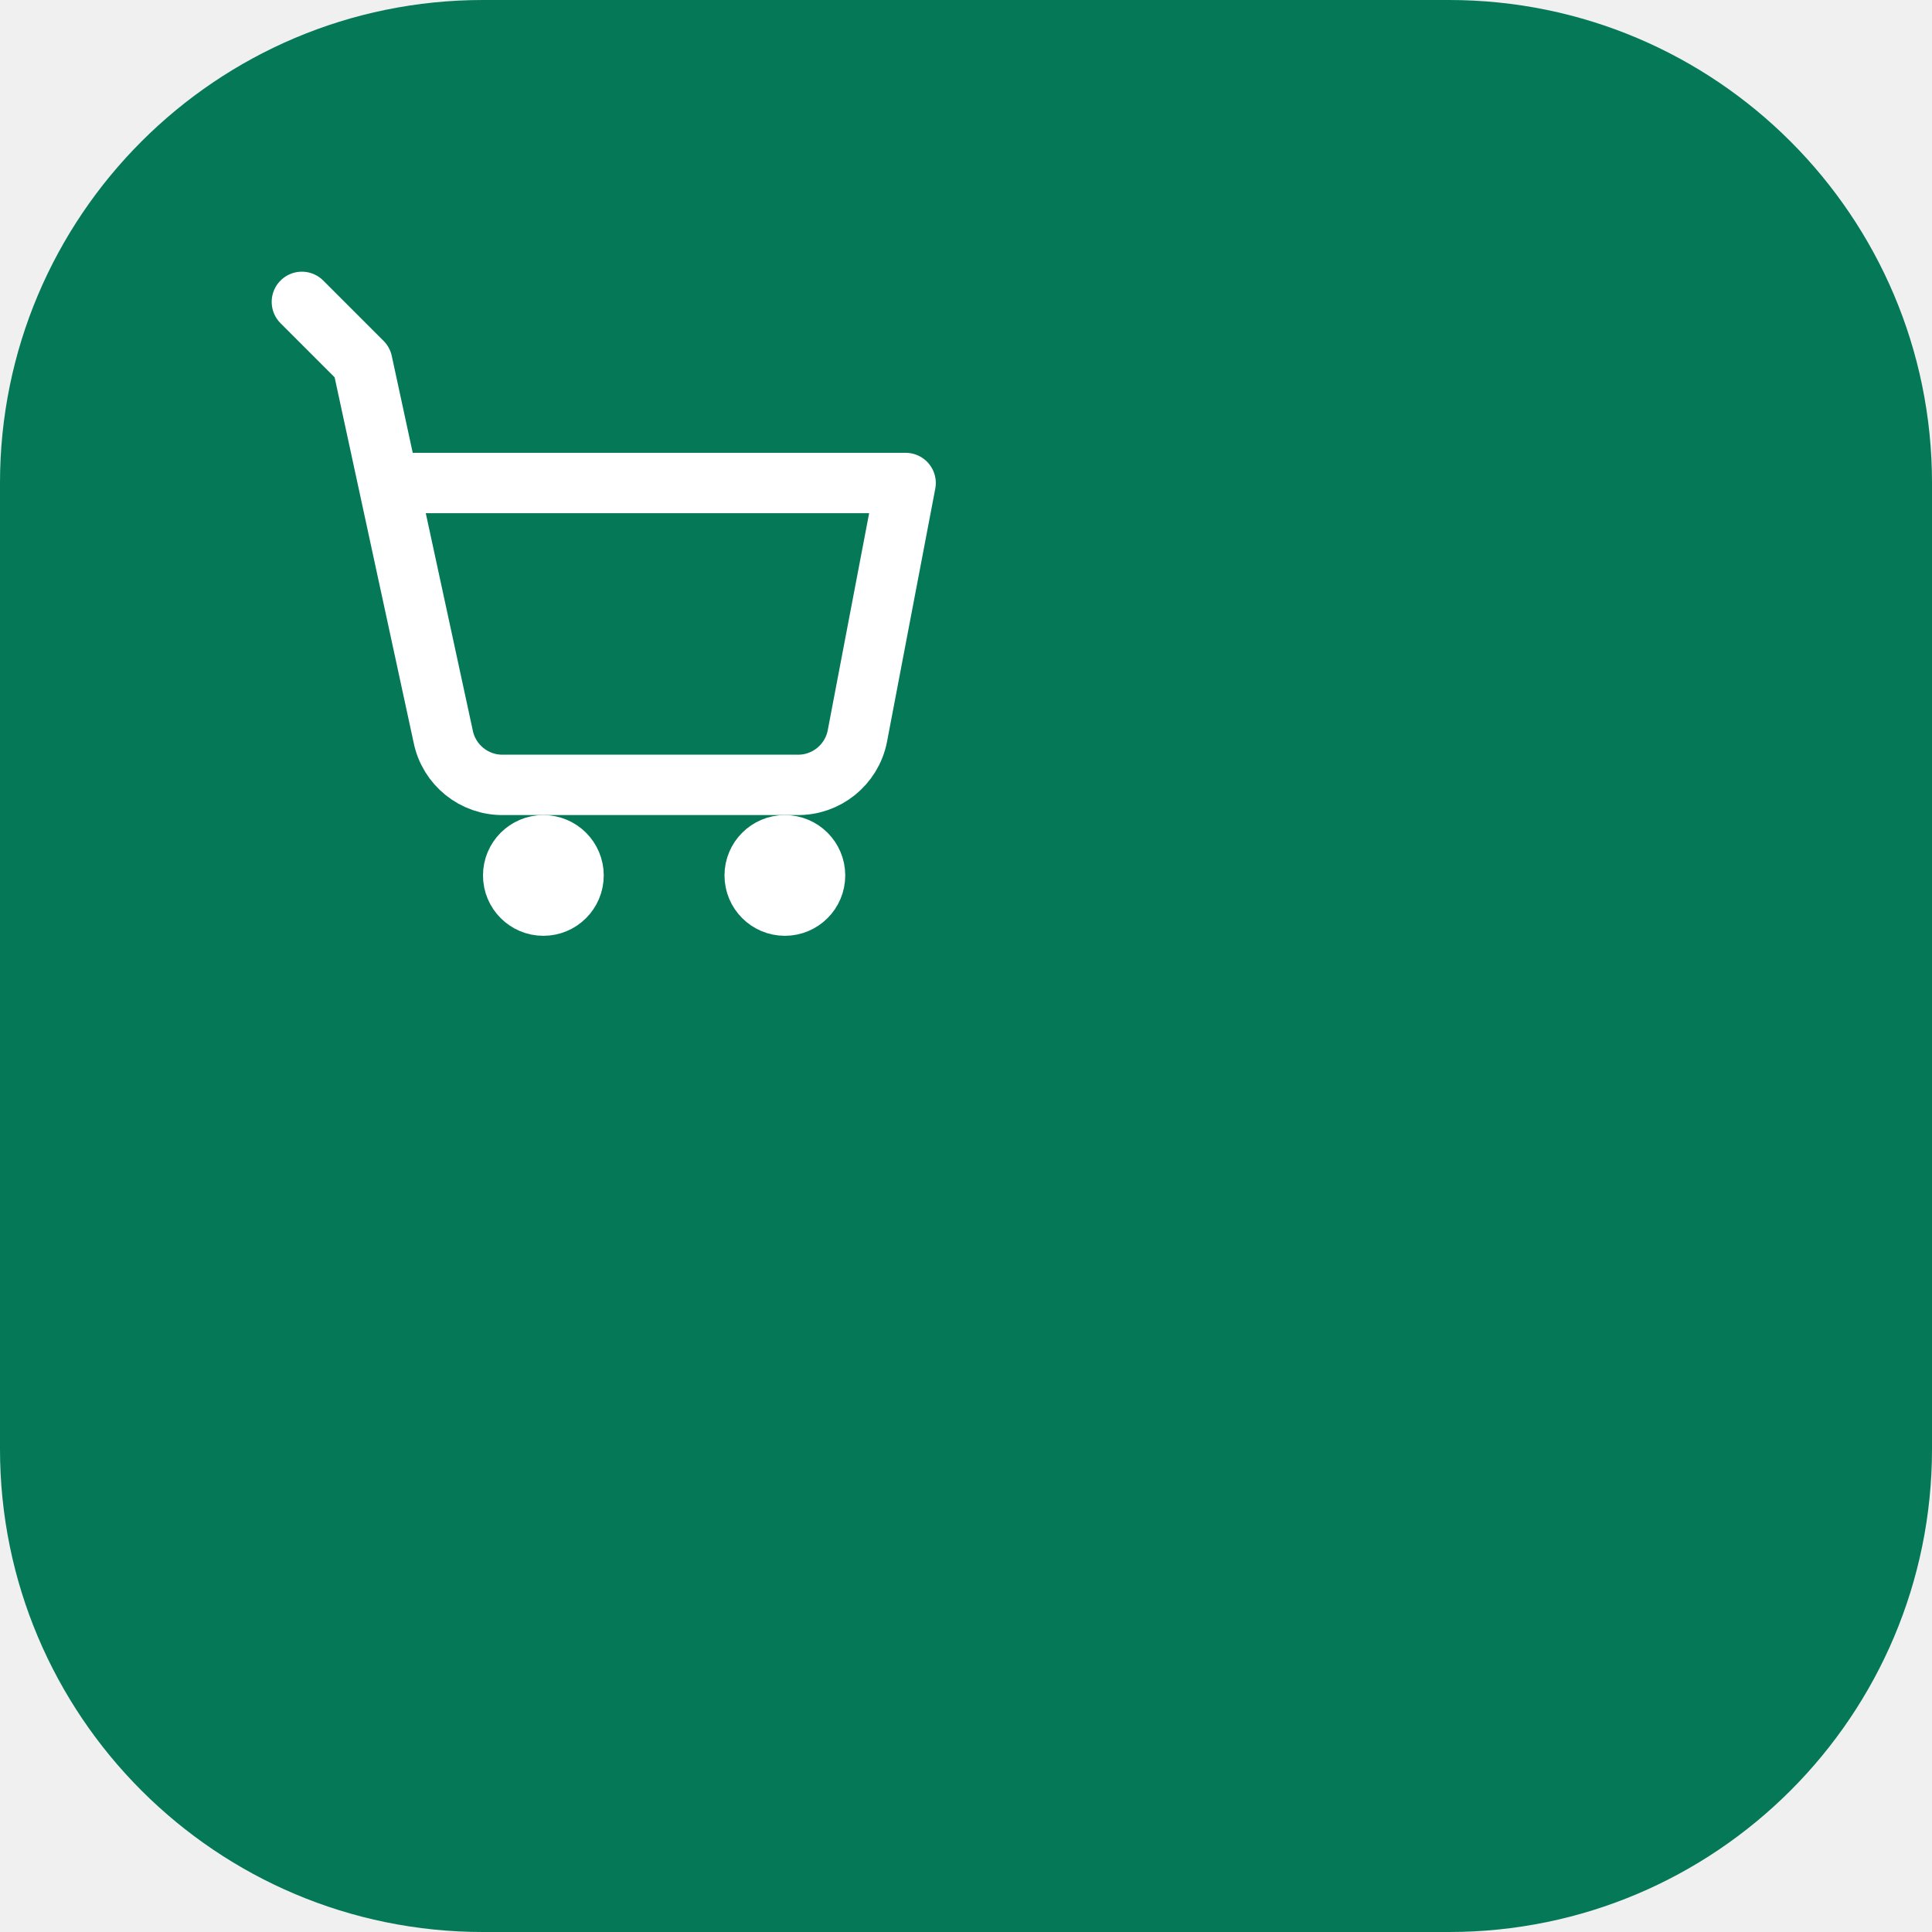
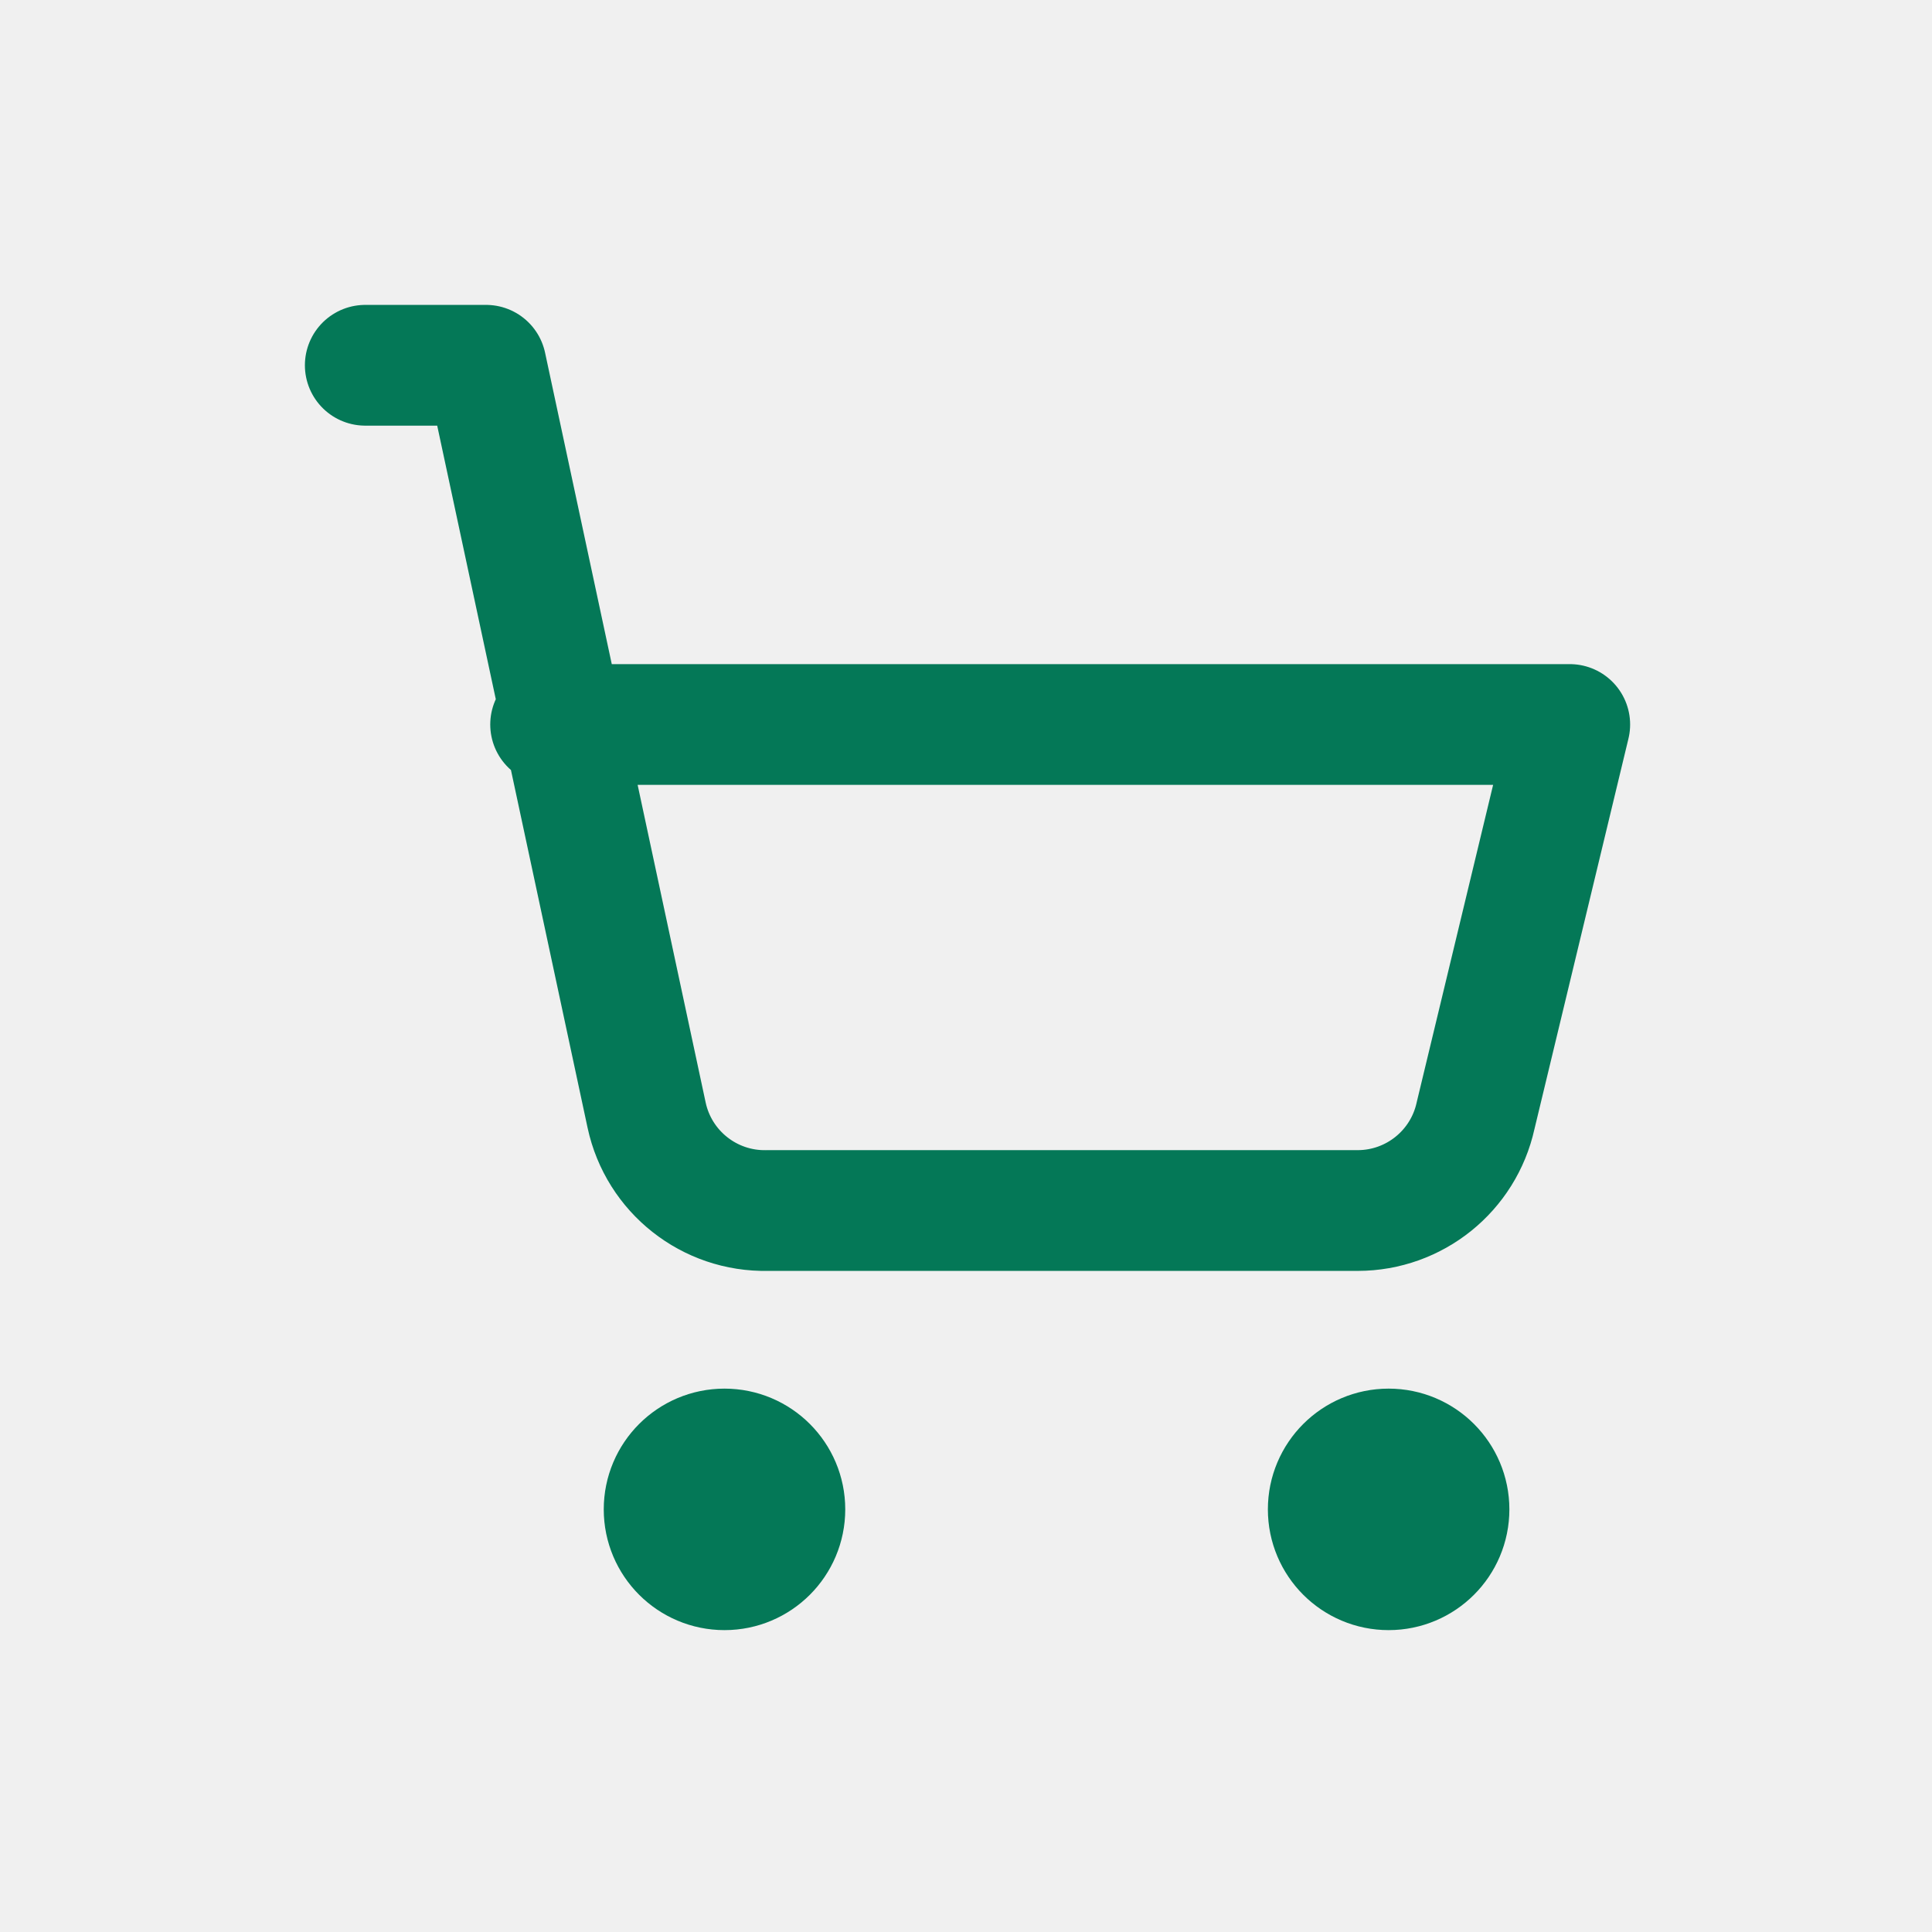
<svg xmlns="http://www.w3.org/2000/svg" viewBox="0 0 64 64" fill="none">
-   <rect width="64" height="64" rx="16" fill="#047857" />
-   <g transform="translate(8 8)" stroke="#fff" stroke-width="2" stroke-linecap="round" stroke-linejoin="round">
-     <path d="M2 2l2 2 2.68 12.39a2 2 0 0 0 2 1.61h9.72a2 2 0 0 0 2-1.61L22 8H5.21" />
-     <circle cx="10" cy="21" r="1" />
-     <circle cx="18" cy="21" r="1" />
+   <g transform="translate(8 8) scale(2)" stroke="#047857" stroke-width="2" stroke-linecap="round" stroke-linejoin="round">
+     <circle cx="8" cy="21" r="1" />
+     <circle cx="19" cy="21" r="1" />
+     <path d="M2.05 2.05h2l2.66 12.42a2 2 0 0 0 2 1.58h9.78a2 2 0 0 0 1.95-1.57L22 8H5.12" />
  </g>
</svg>
